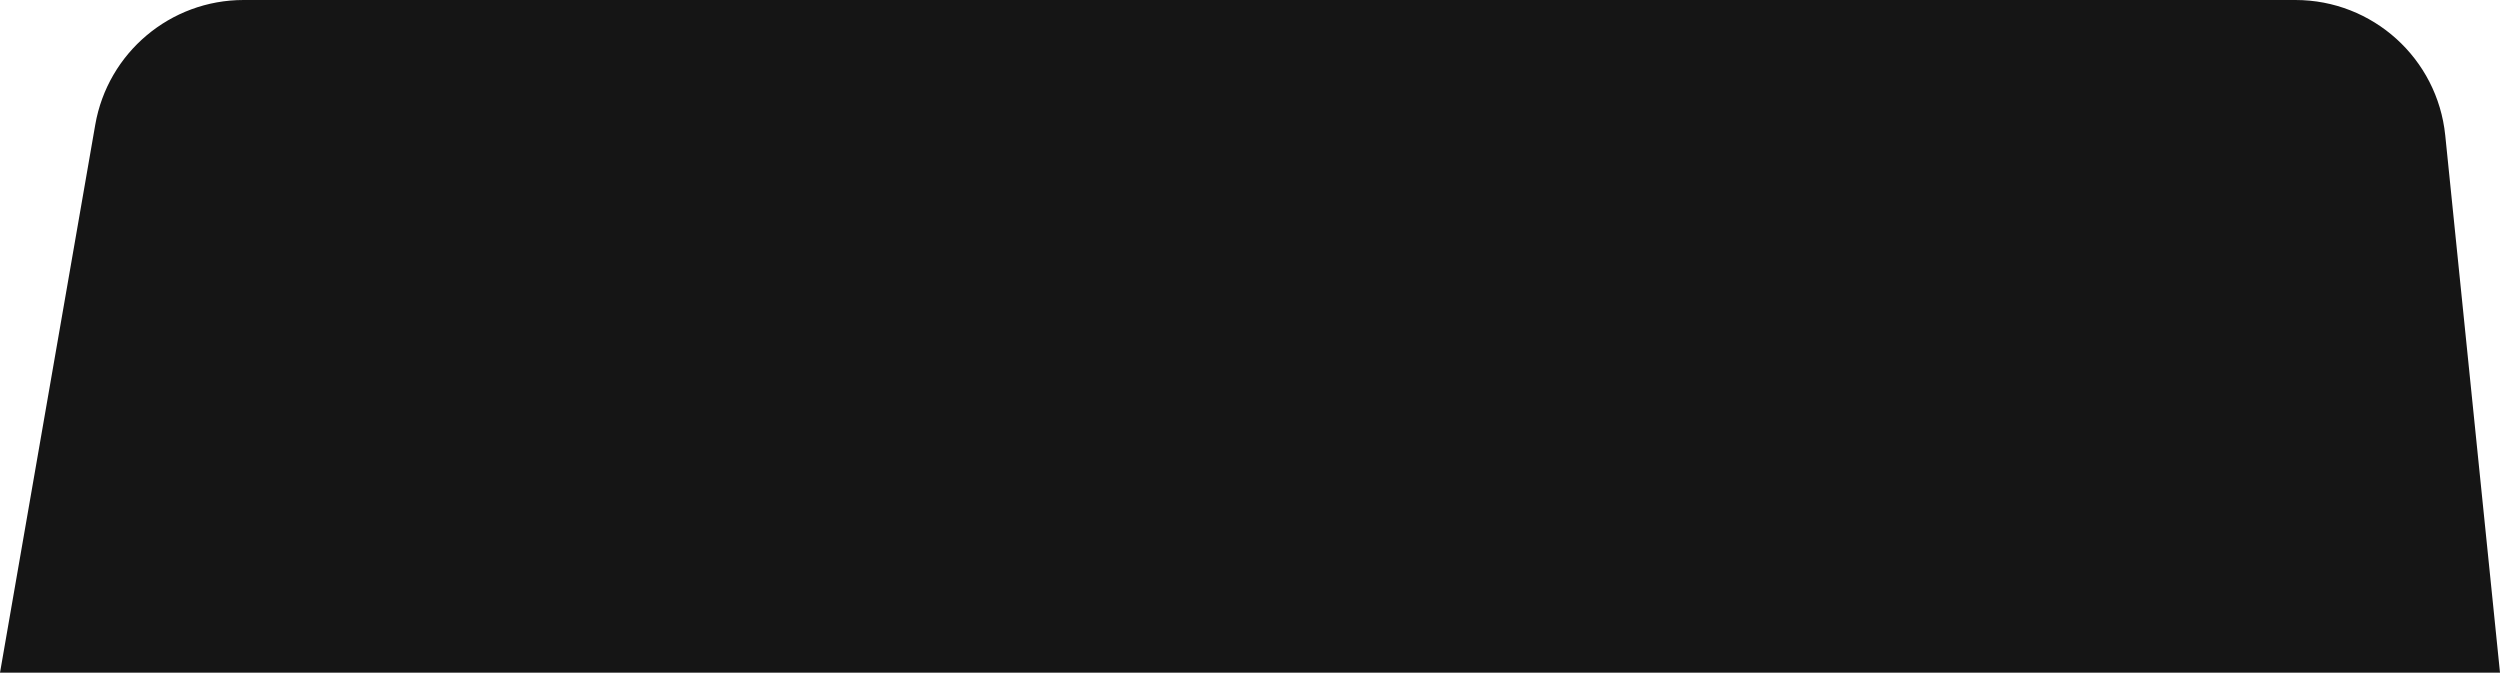
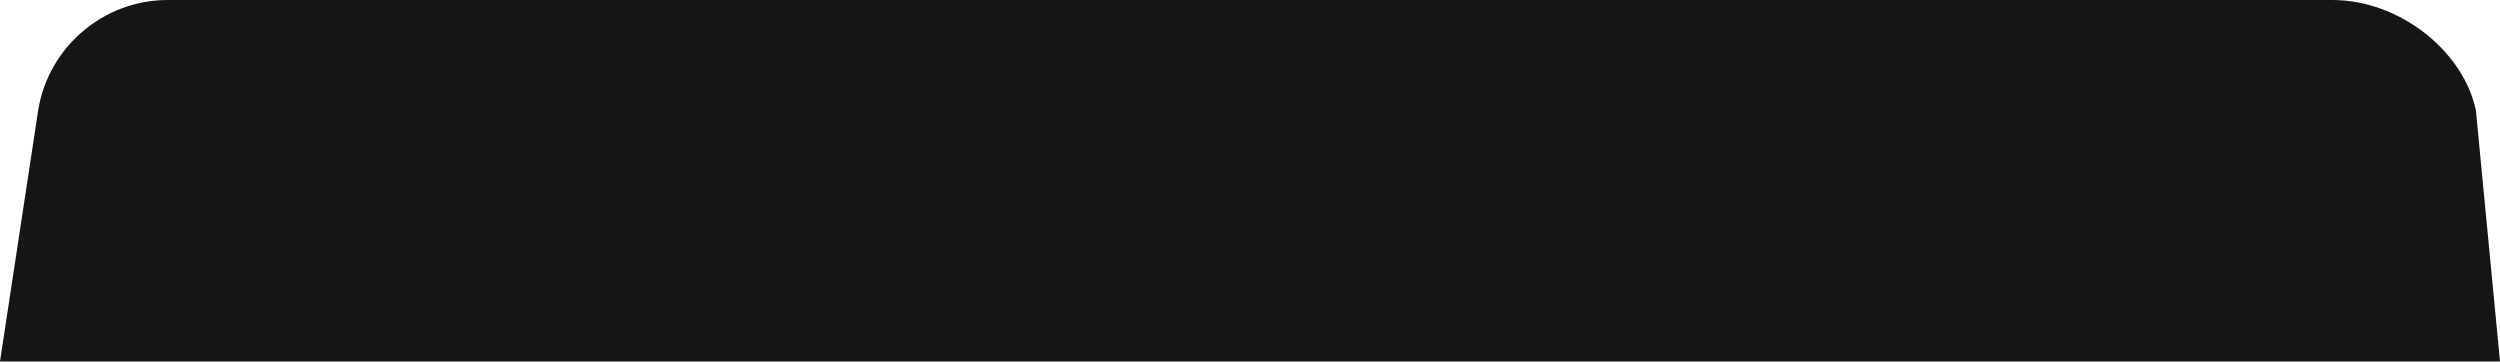
- <svg xmlns="http://www.w3.org/2000/svg" preserveAspectRatio="none" overflow="visible" style="display: block;" width="249" height="67" viewBox="0 0 249 67" fill="none">
-   <path id="Rectangle 9" d="M9.486 12.431C10.735 5.246 16.971 0 24.264 0H228.623C236.319 0 242.766 5.824 243.546 13.479L249 67H0L9.486 12.431Z" fill="#151515" />
+ <svg xmlns="http://www.w3.org/2000/svg" preserveAspectRatio="none" overflow="visible" style="display: block;" width="249" height="36" viewBox="0 0 249 36" fill="none">
+   <path d="M3.8 11C4.8 4.7 10.3 0 16.7 0H232.3C239.1 0 245.4 5.2 246.6 11L249 36H0L3.8 11Z" fill="#151515" />
</svg>
